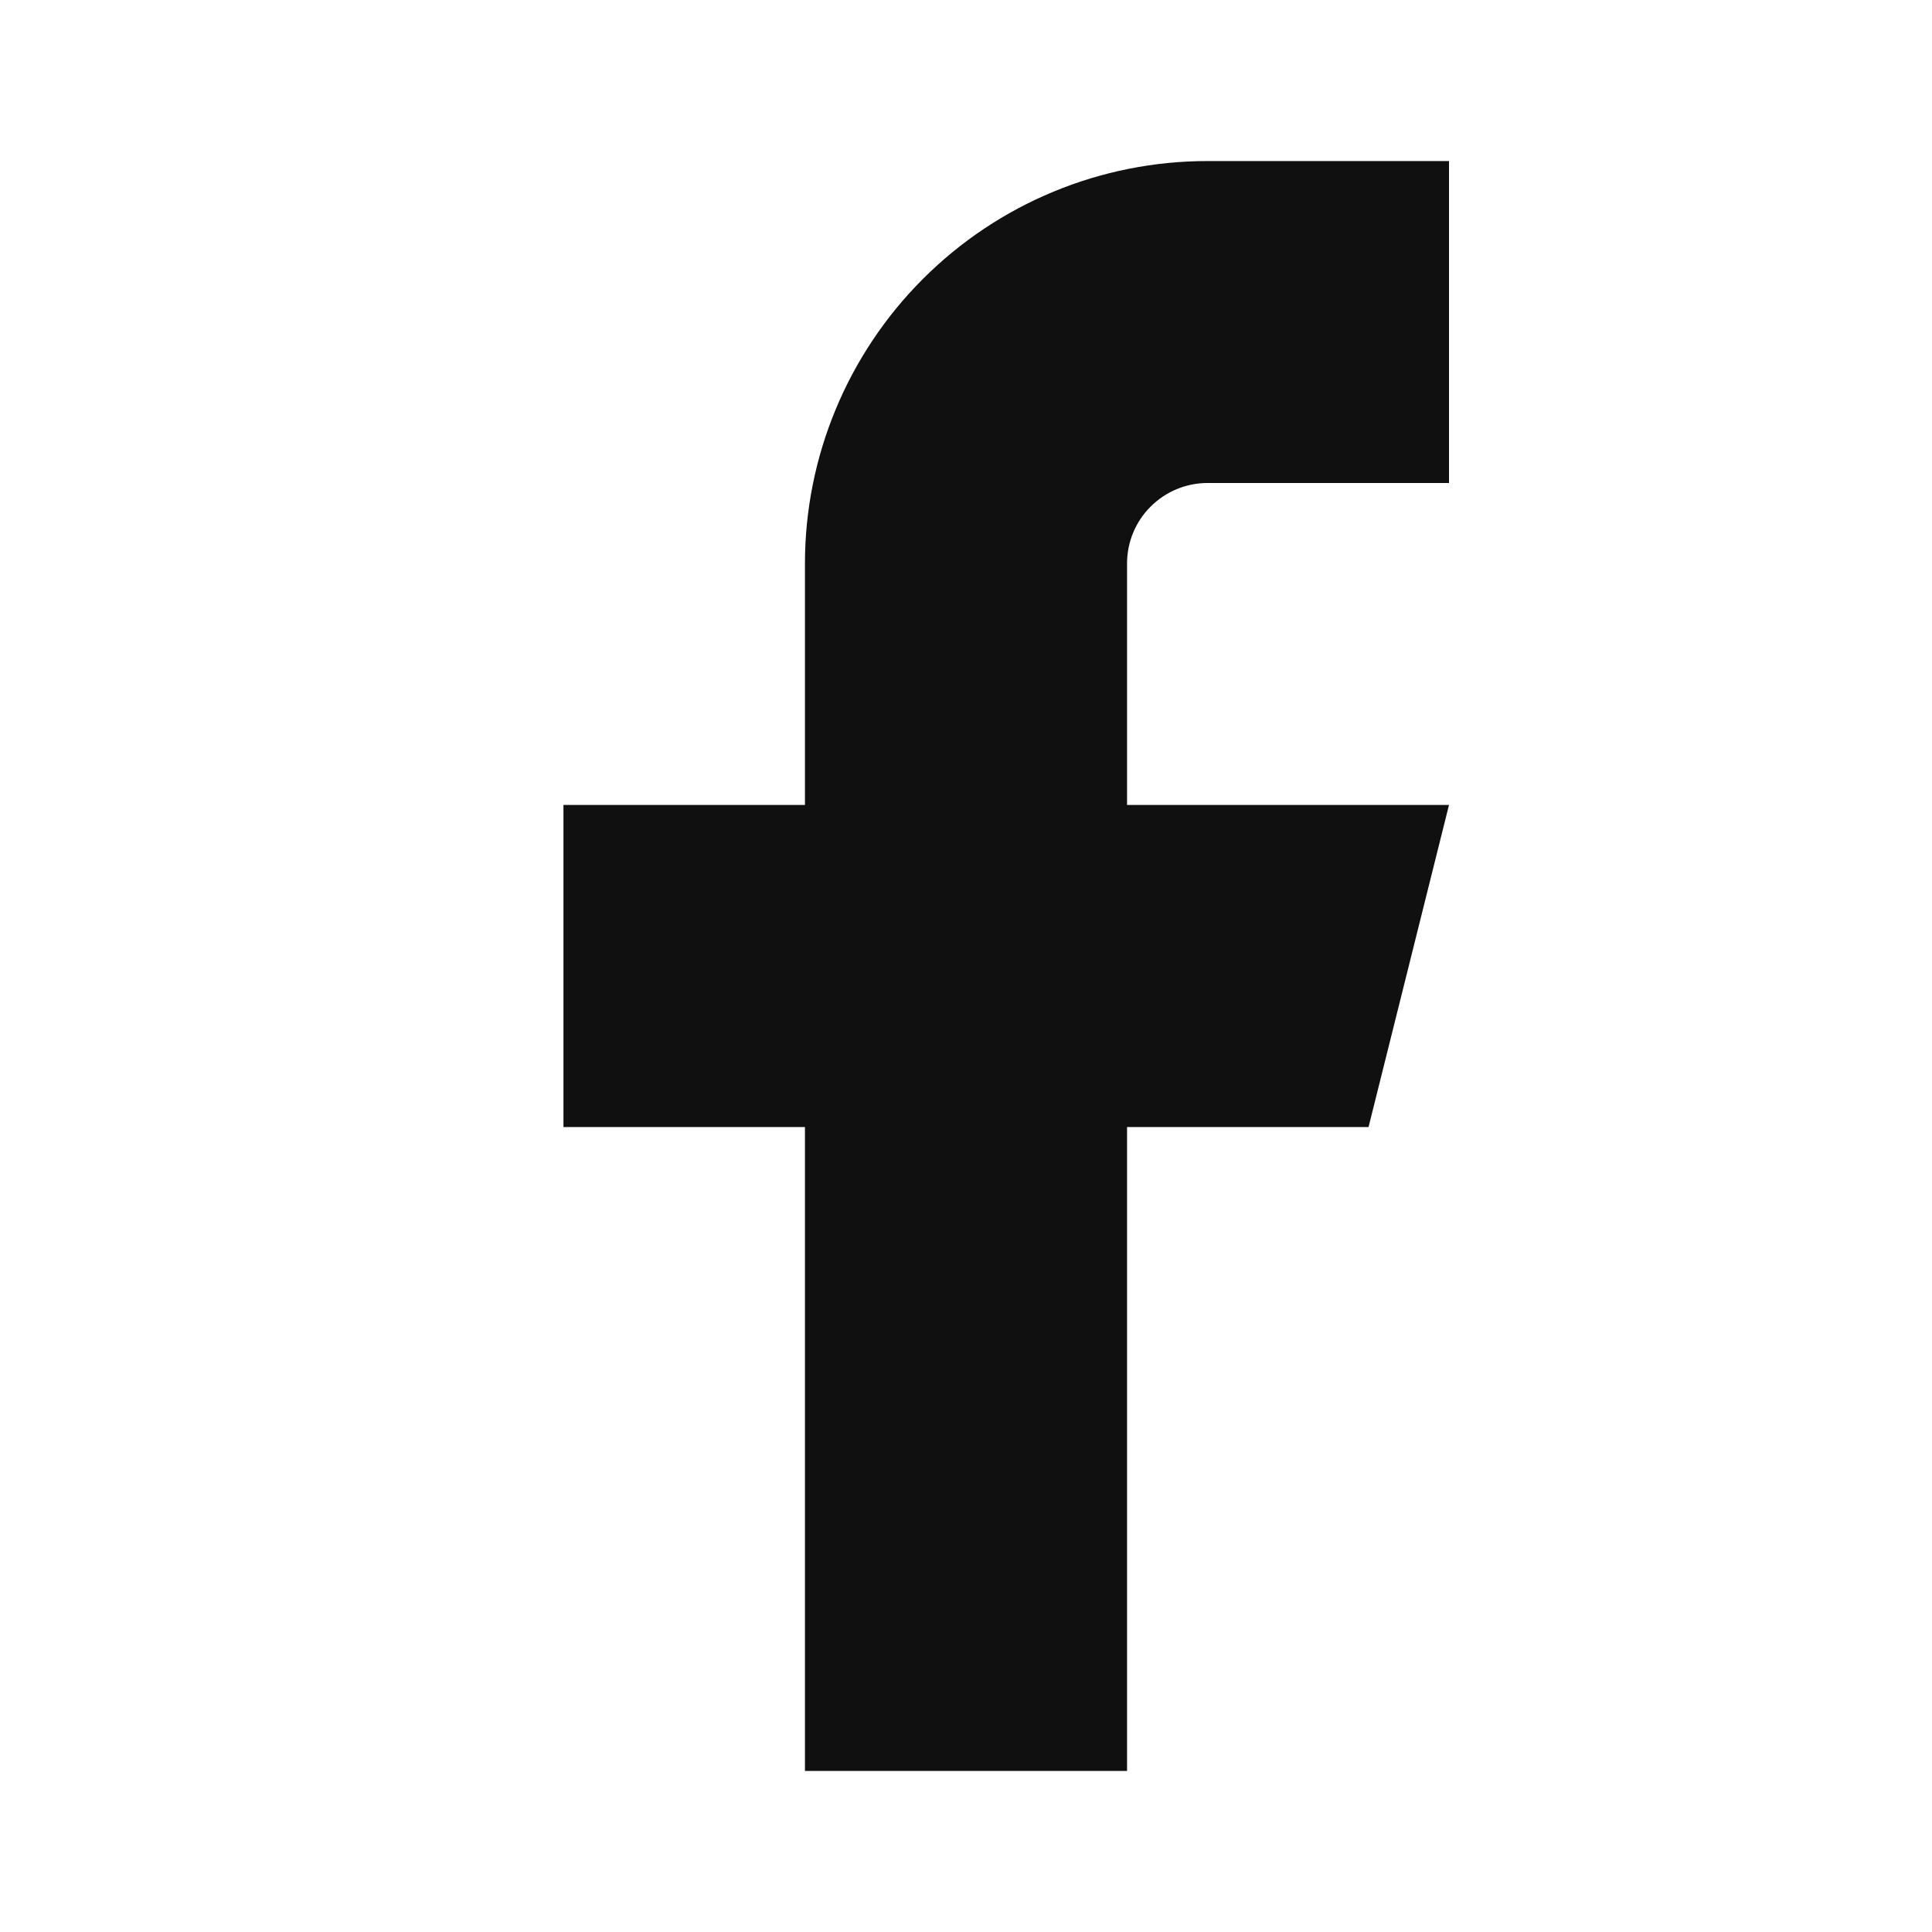
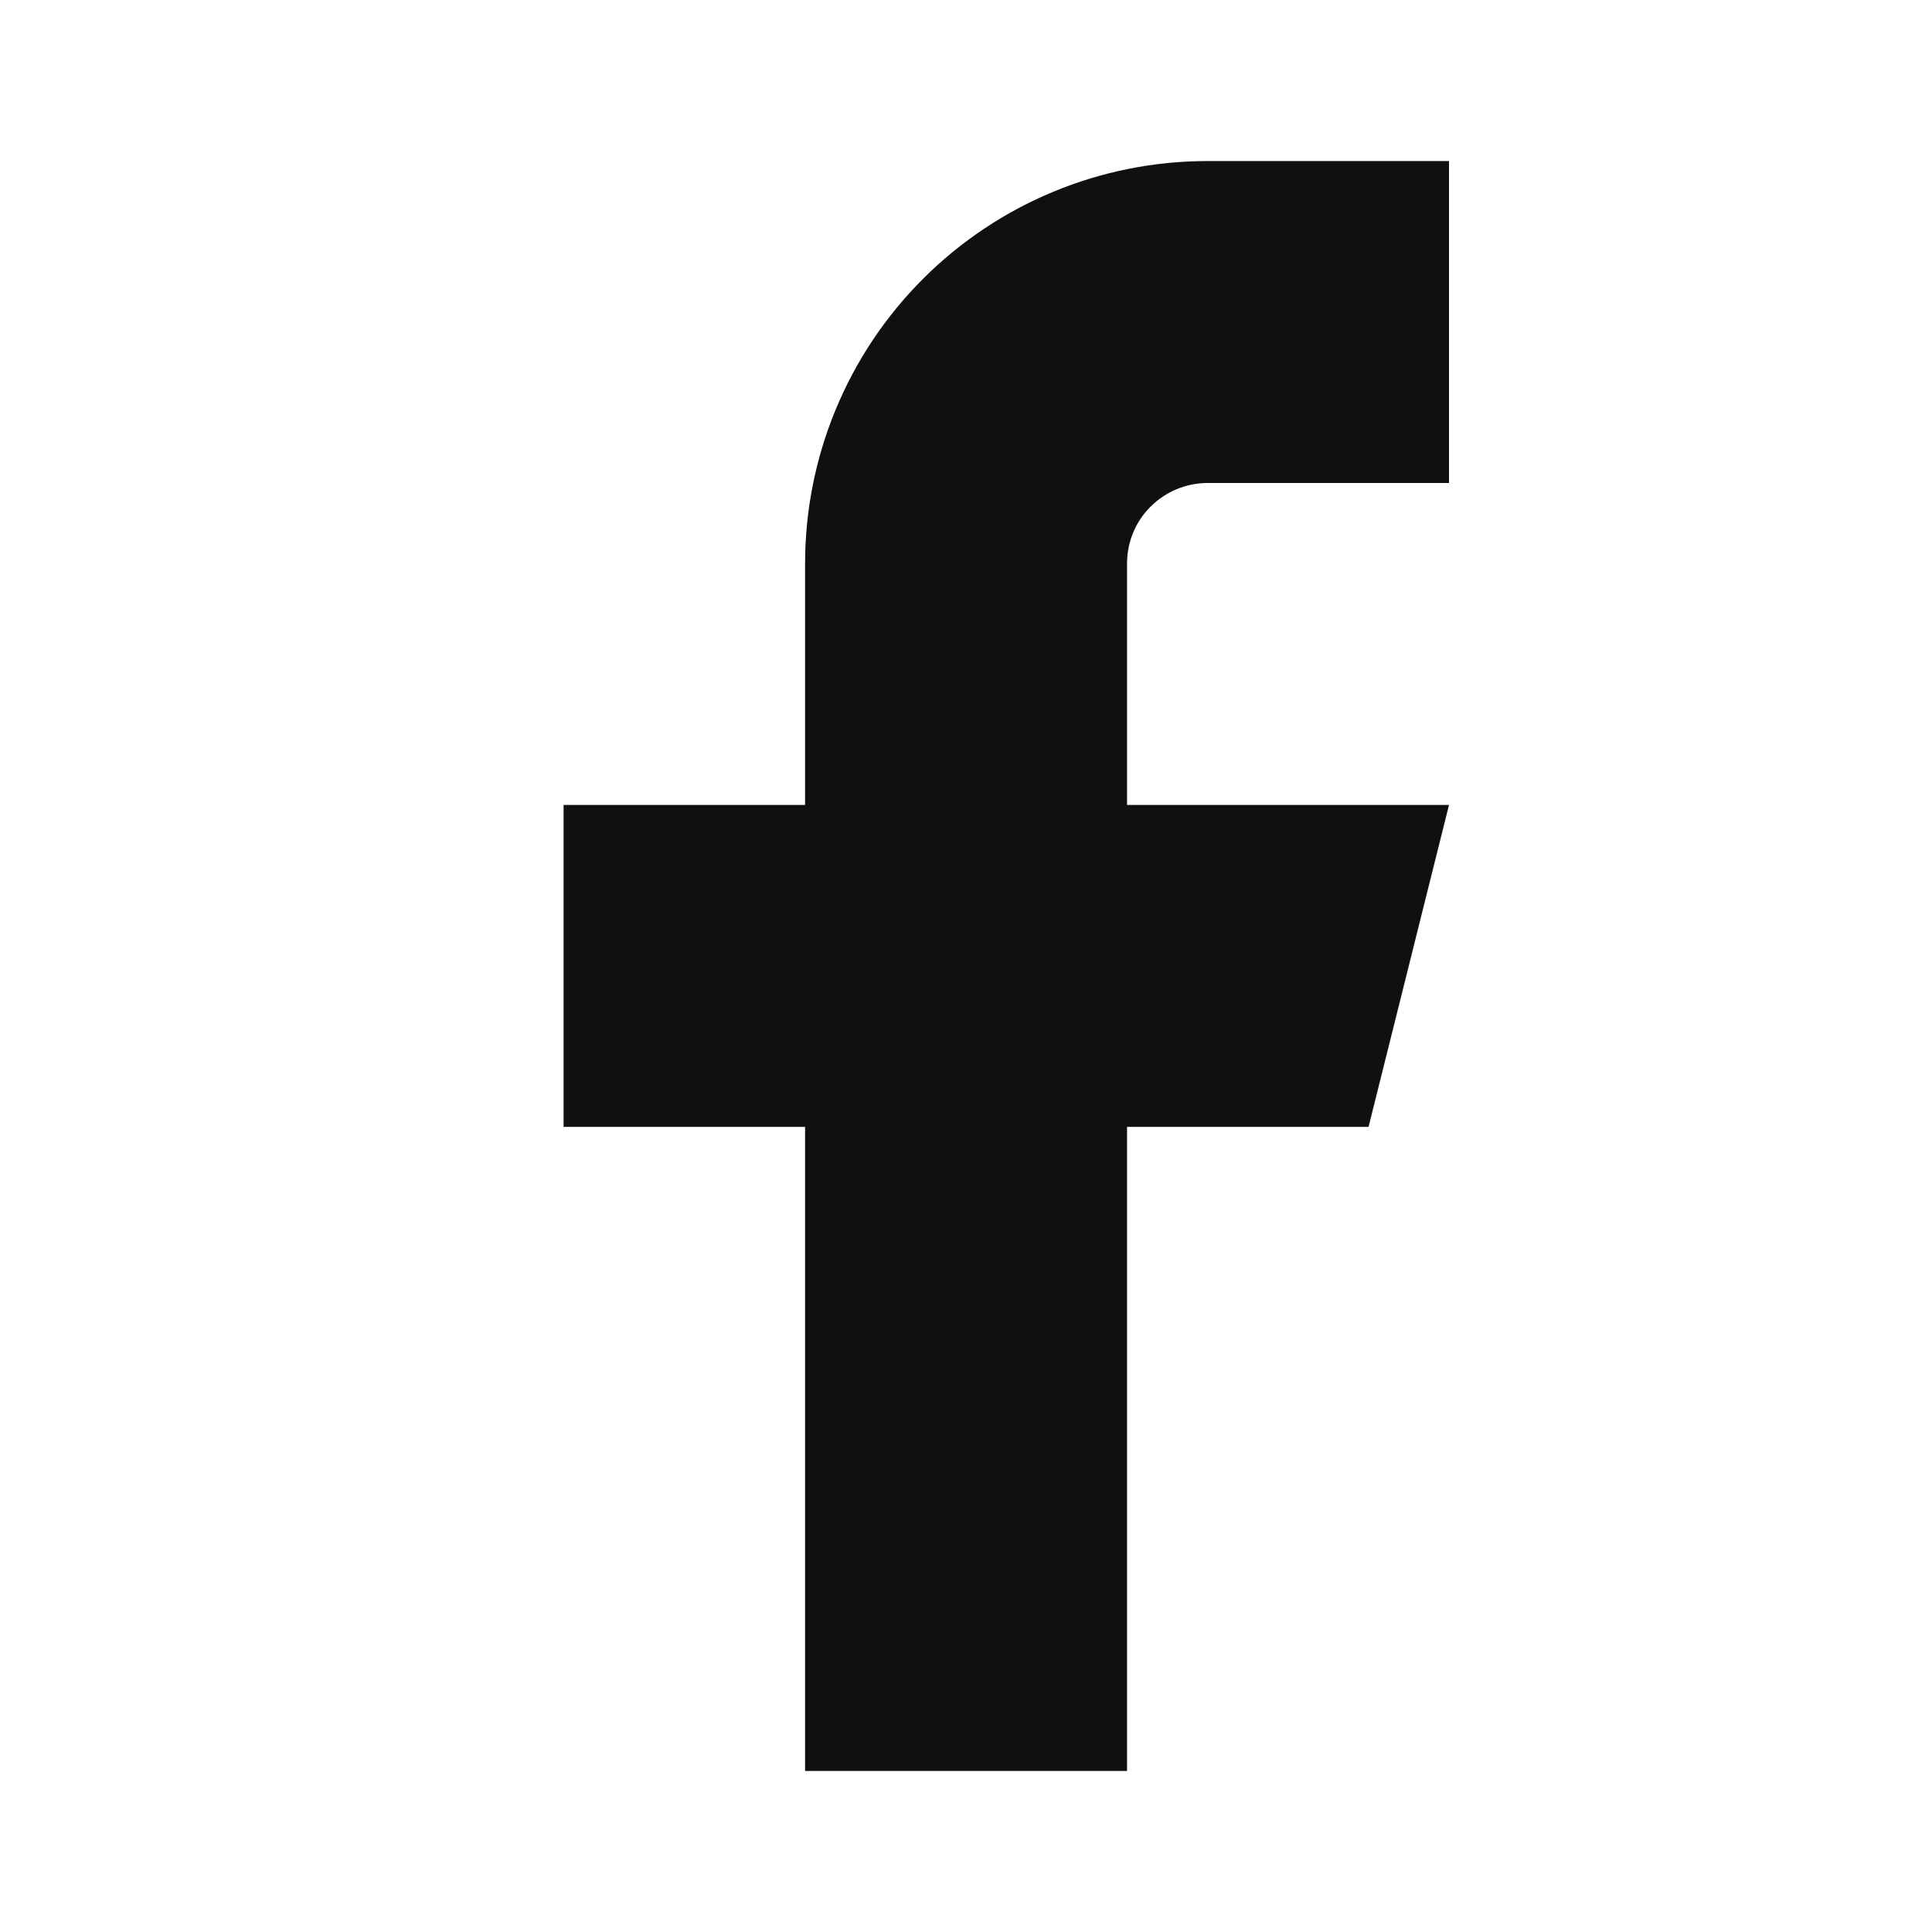
<svg xmlns="http://www.w3.org/2000/svg" width="14" height="14" viewBox="0 0 14 14" fill="none">
-   <path d="M10.5 1.167H8.75C7.976 1.167 7.235 1.474 6.688 2.021C6.141 2.568 5.833 3.31 5.833 4.083V5.833H4.083V8.167H5.833V12.833H8.167V8.167H9.917L10.5 5.833H8.167V4.083C8.167 3.929 8.228 3.78 8.338 3.671C8.447 3.562 8.595 3.5 8.75 3.5H10.5V1.167Z" fill="#101010" />
+   <path d="M10.5 1.167h-1.75c-.774 0-1.515.307-2.062.854-.547.547-.854 1.289-.854 2.062v1.75h-1.75v2.333h1.75v4.667h2.333v-4.667h1.75l.583-2.333h-2.333v-1.75c0-.155.061-.303.171-.412.109-.109.258-.171.412-.171h1.75v-2.333z" fill="#101010" />
</svg>
